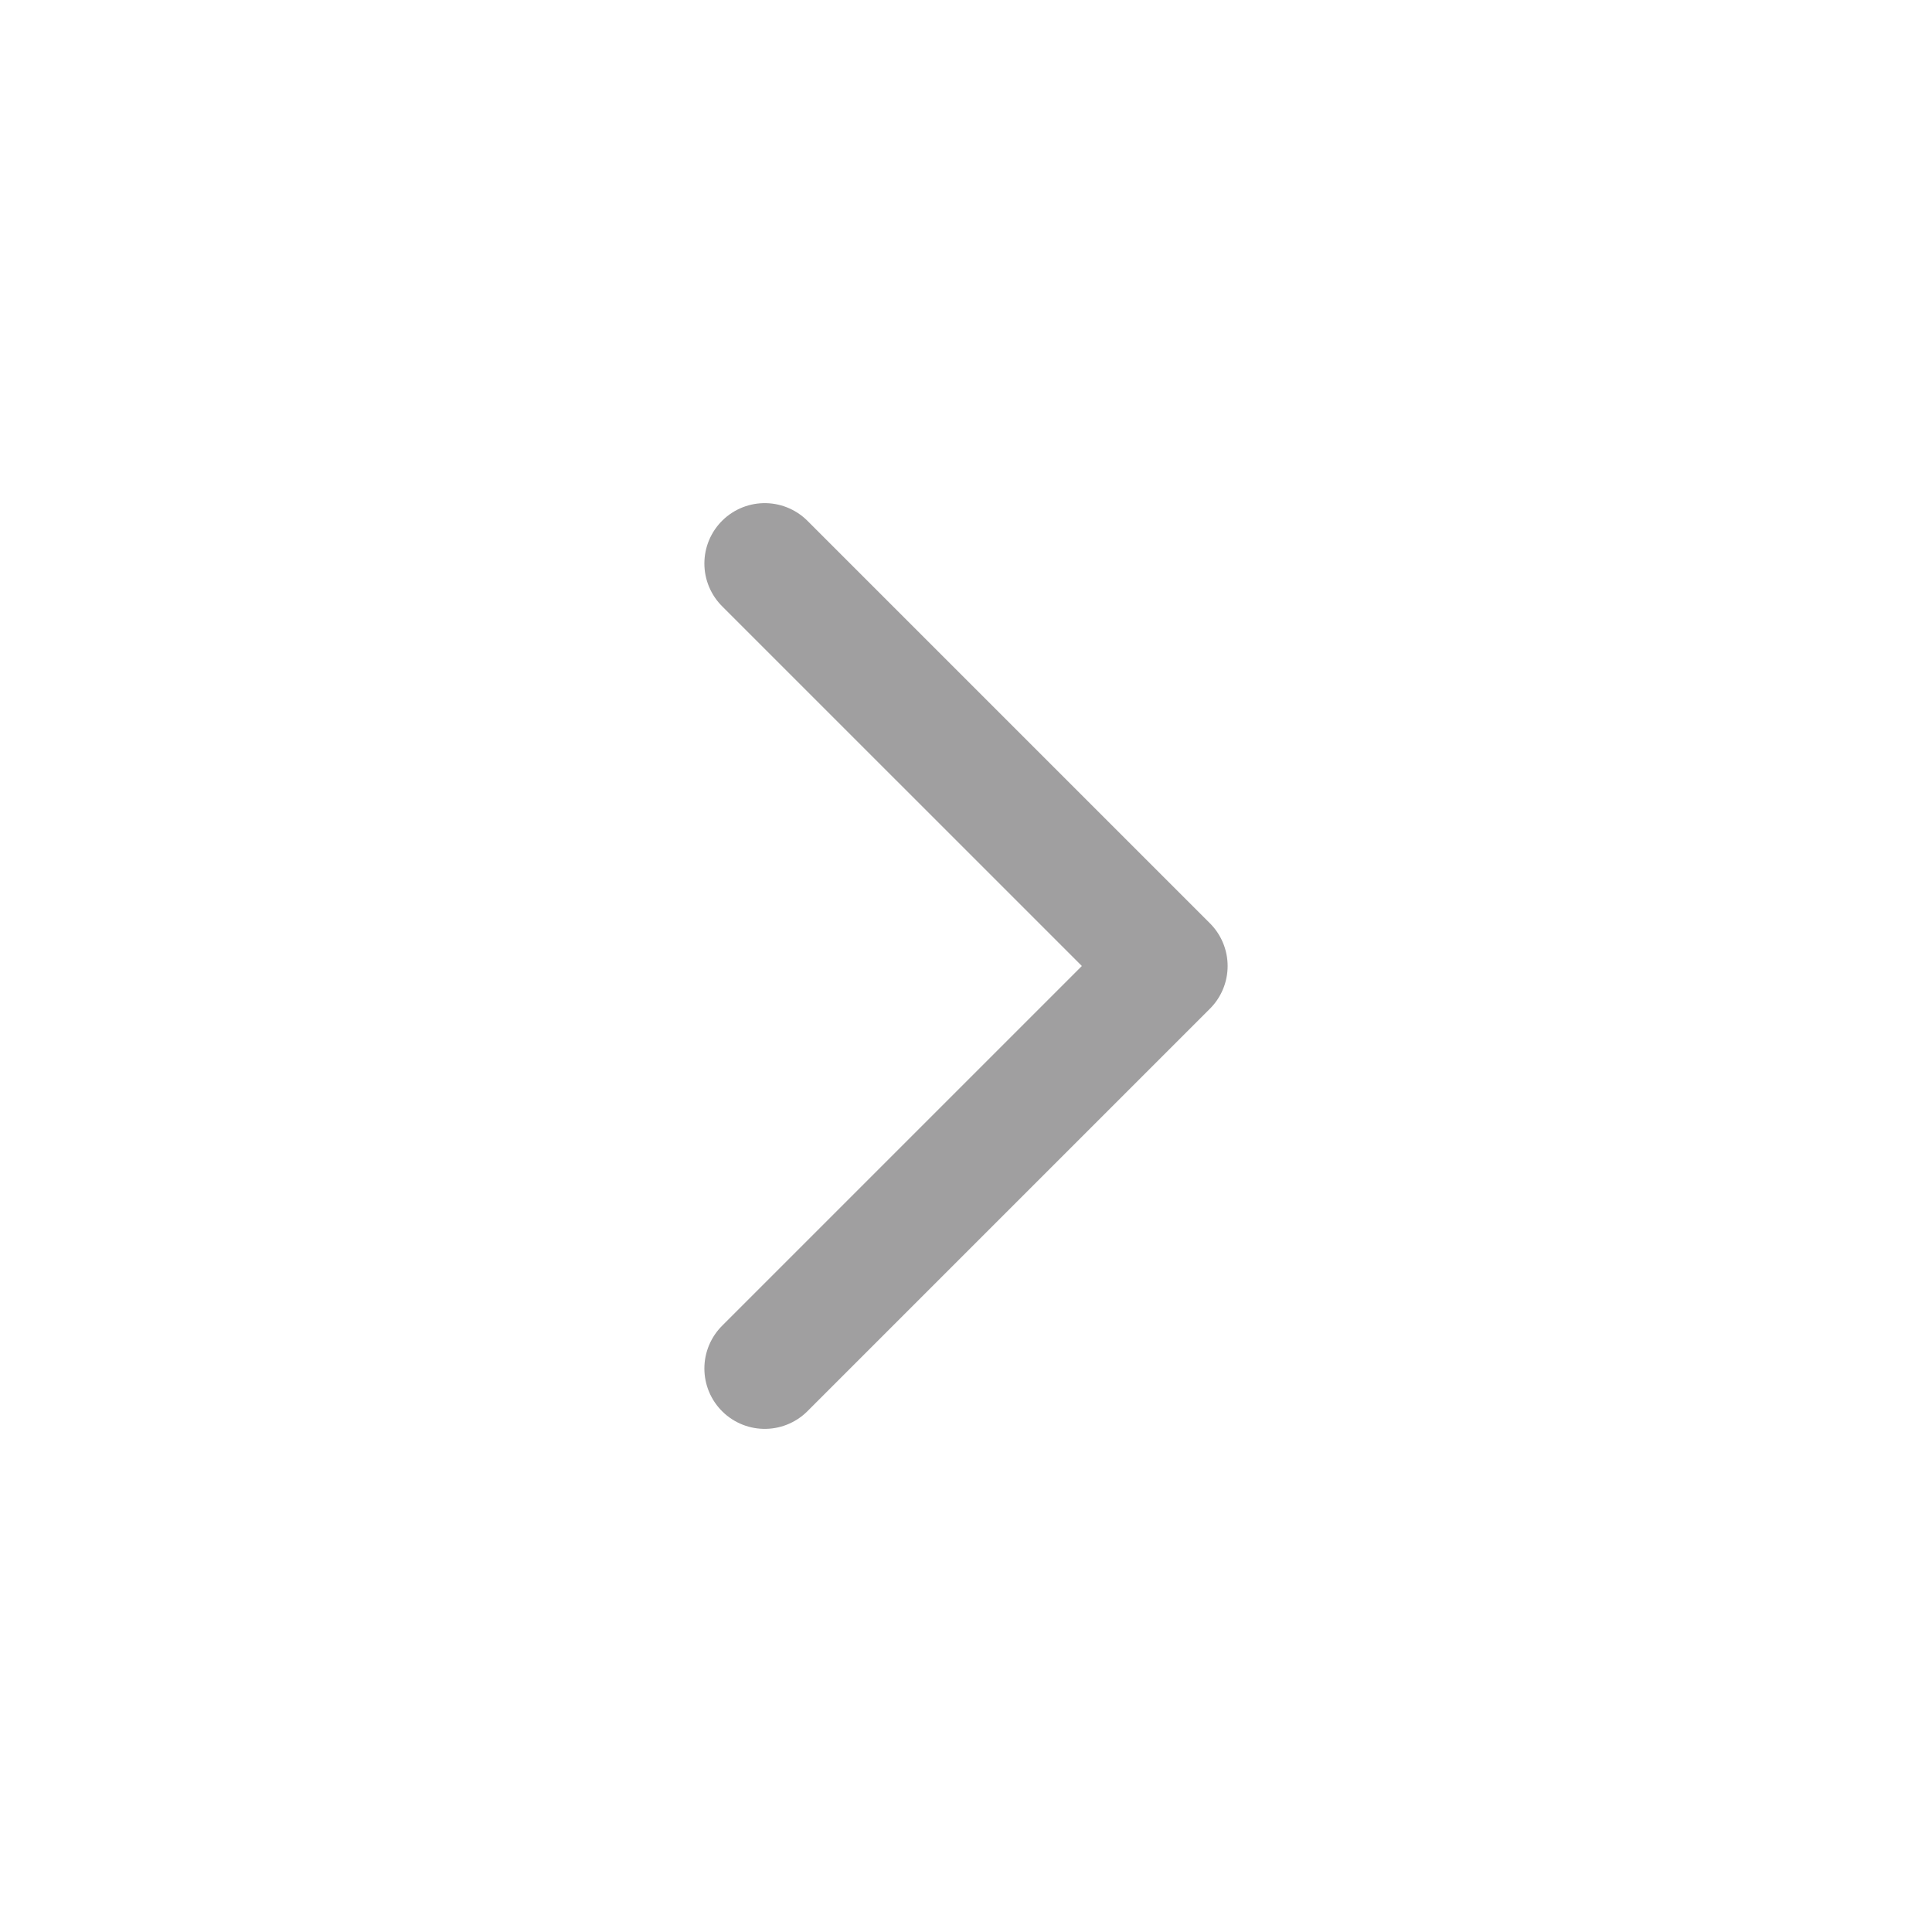
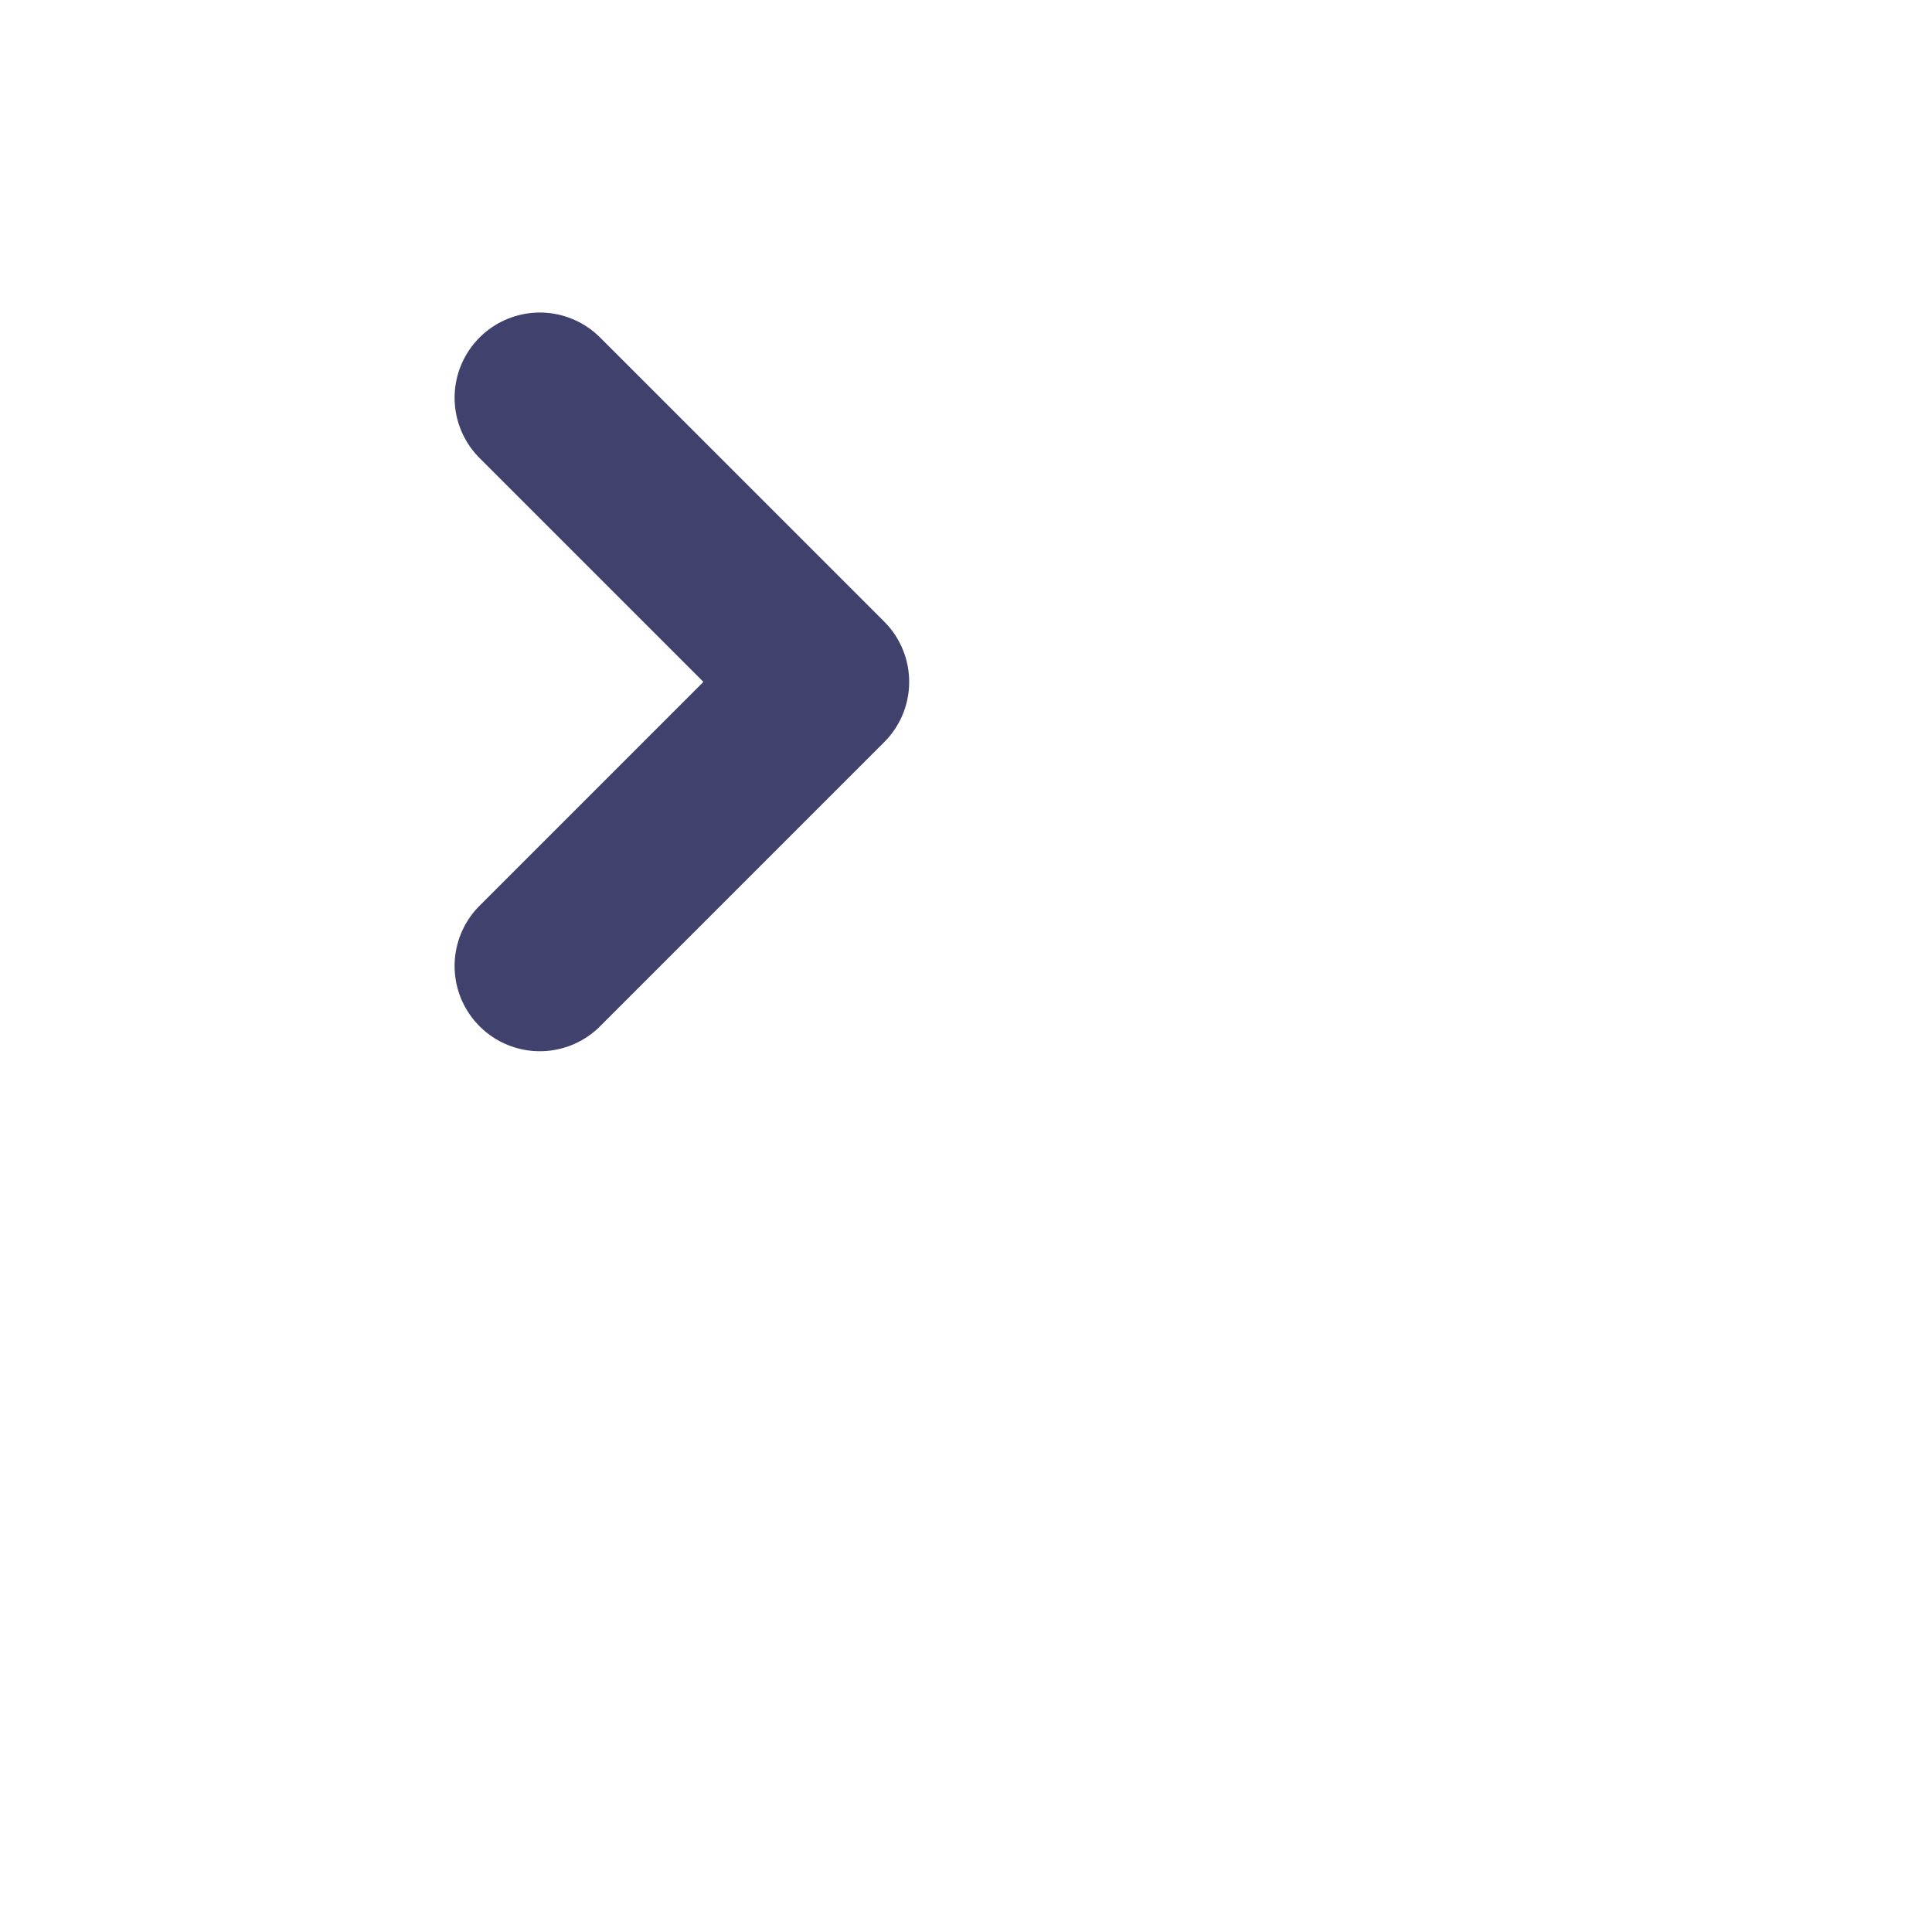
- <svg xmlns="http://www.w3.org/2000/svg" width="24" height="24" viewBox="0 0 24 24" fill="none">
-   <path d="M9.5 7L14.5 12L9.5 17" stroke="#A09FA0" stroke-width="1.5" stroke-linecap="round" stroke-linejoin="round" />
+ <svg xmlns="http://www.w3.org/2000/svg" width="48" height="48" viewBox="0 0 34 34" fill="none">
+   <path d="M9.5 7L14.5 12L9.5 17" stroke="#41416E" stroke-width="3" stroke-linecap="round" stroke-linejoin="round" />
</svg>
